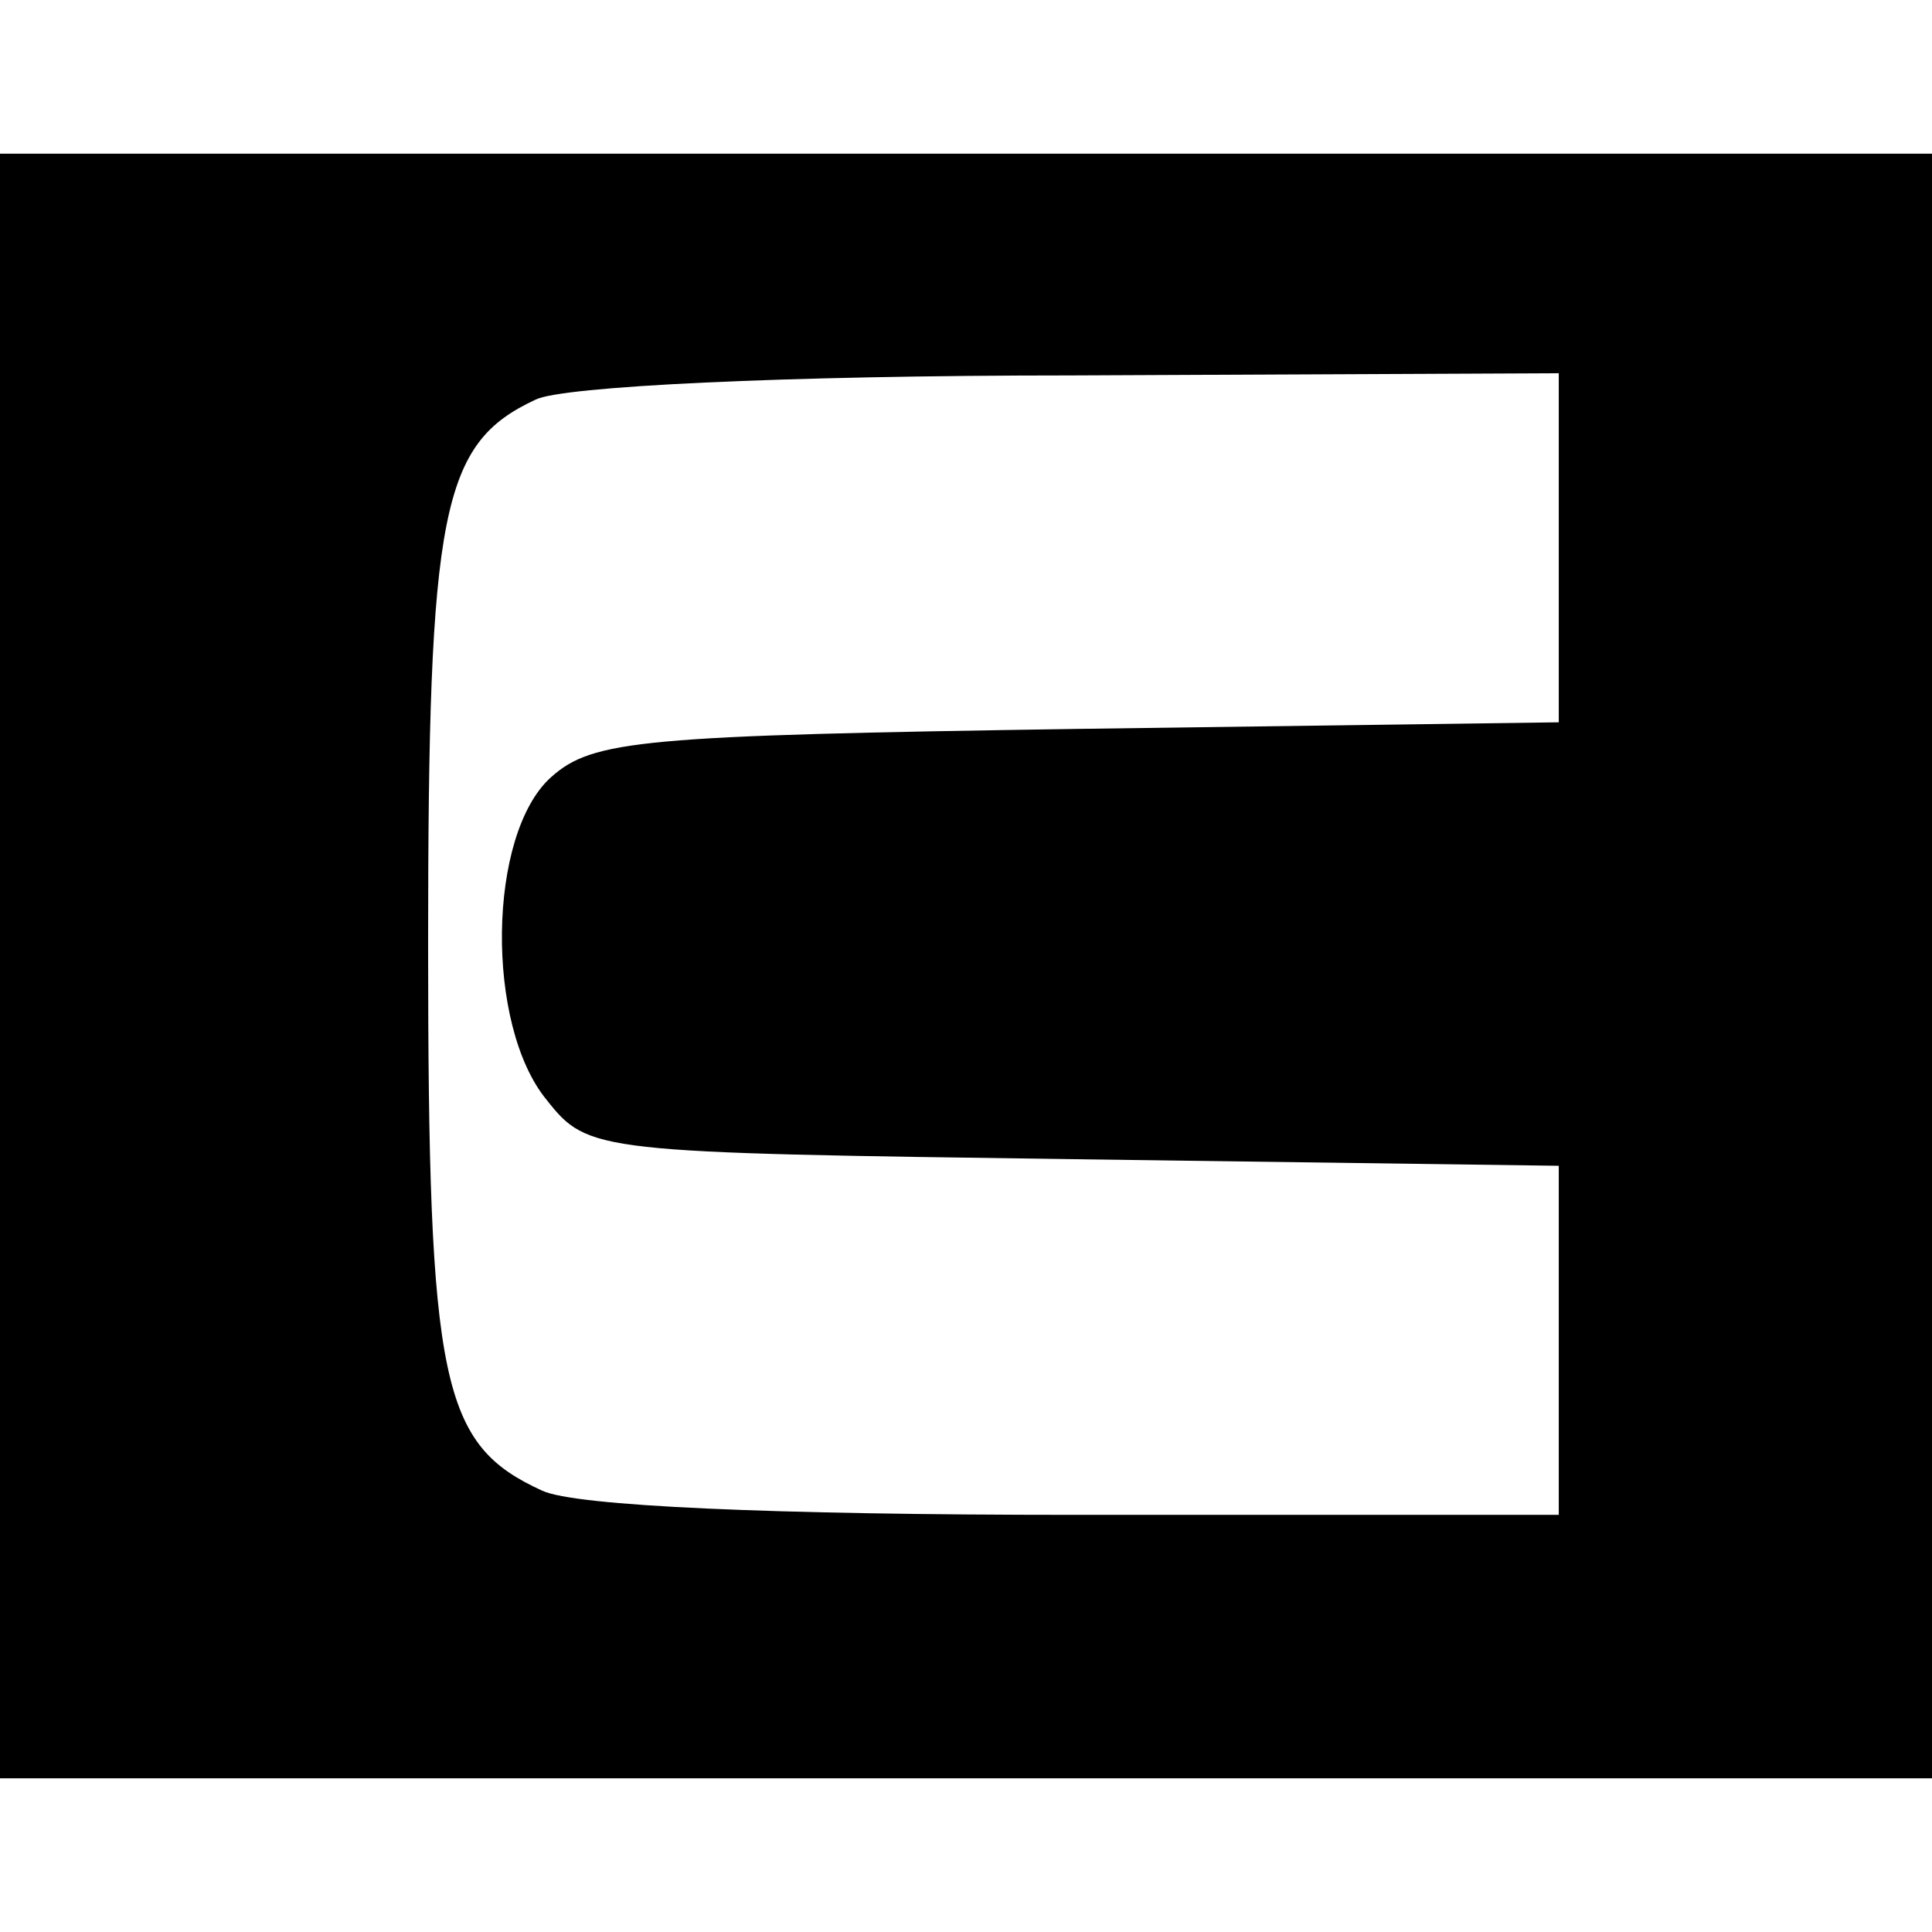
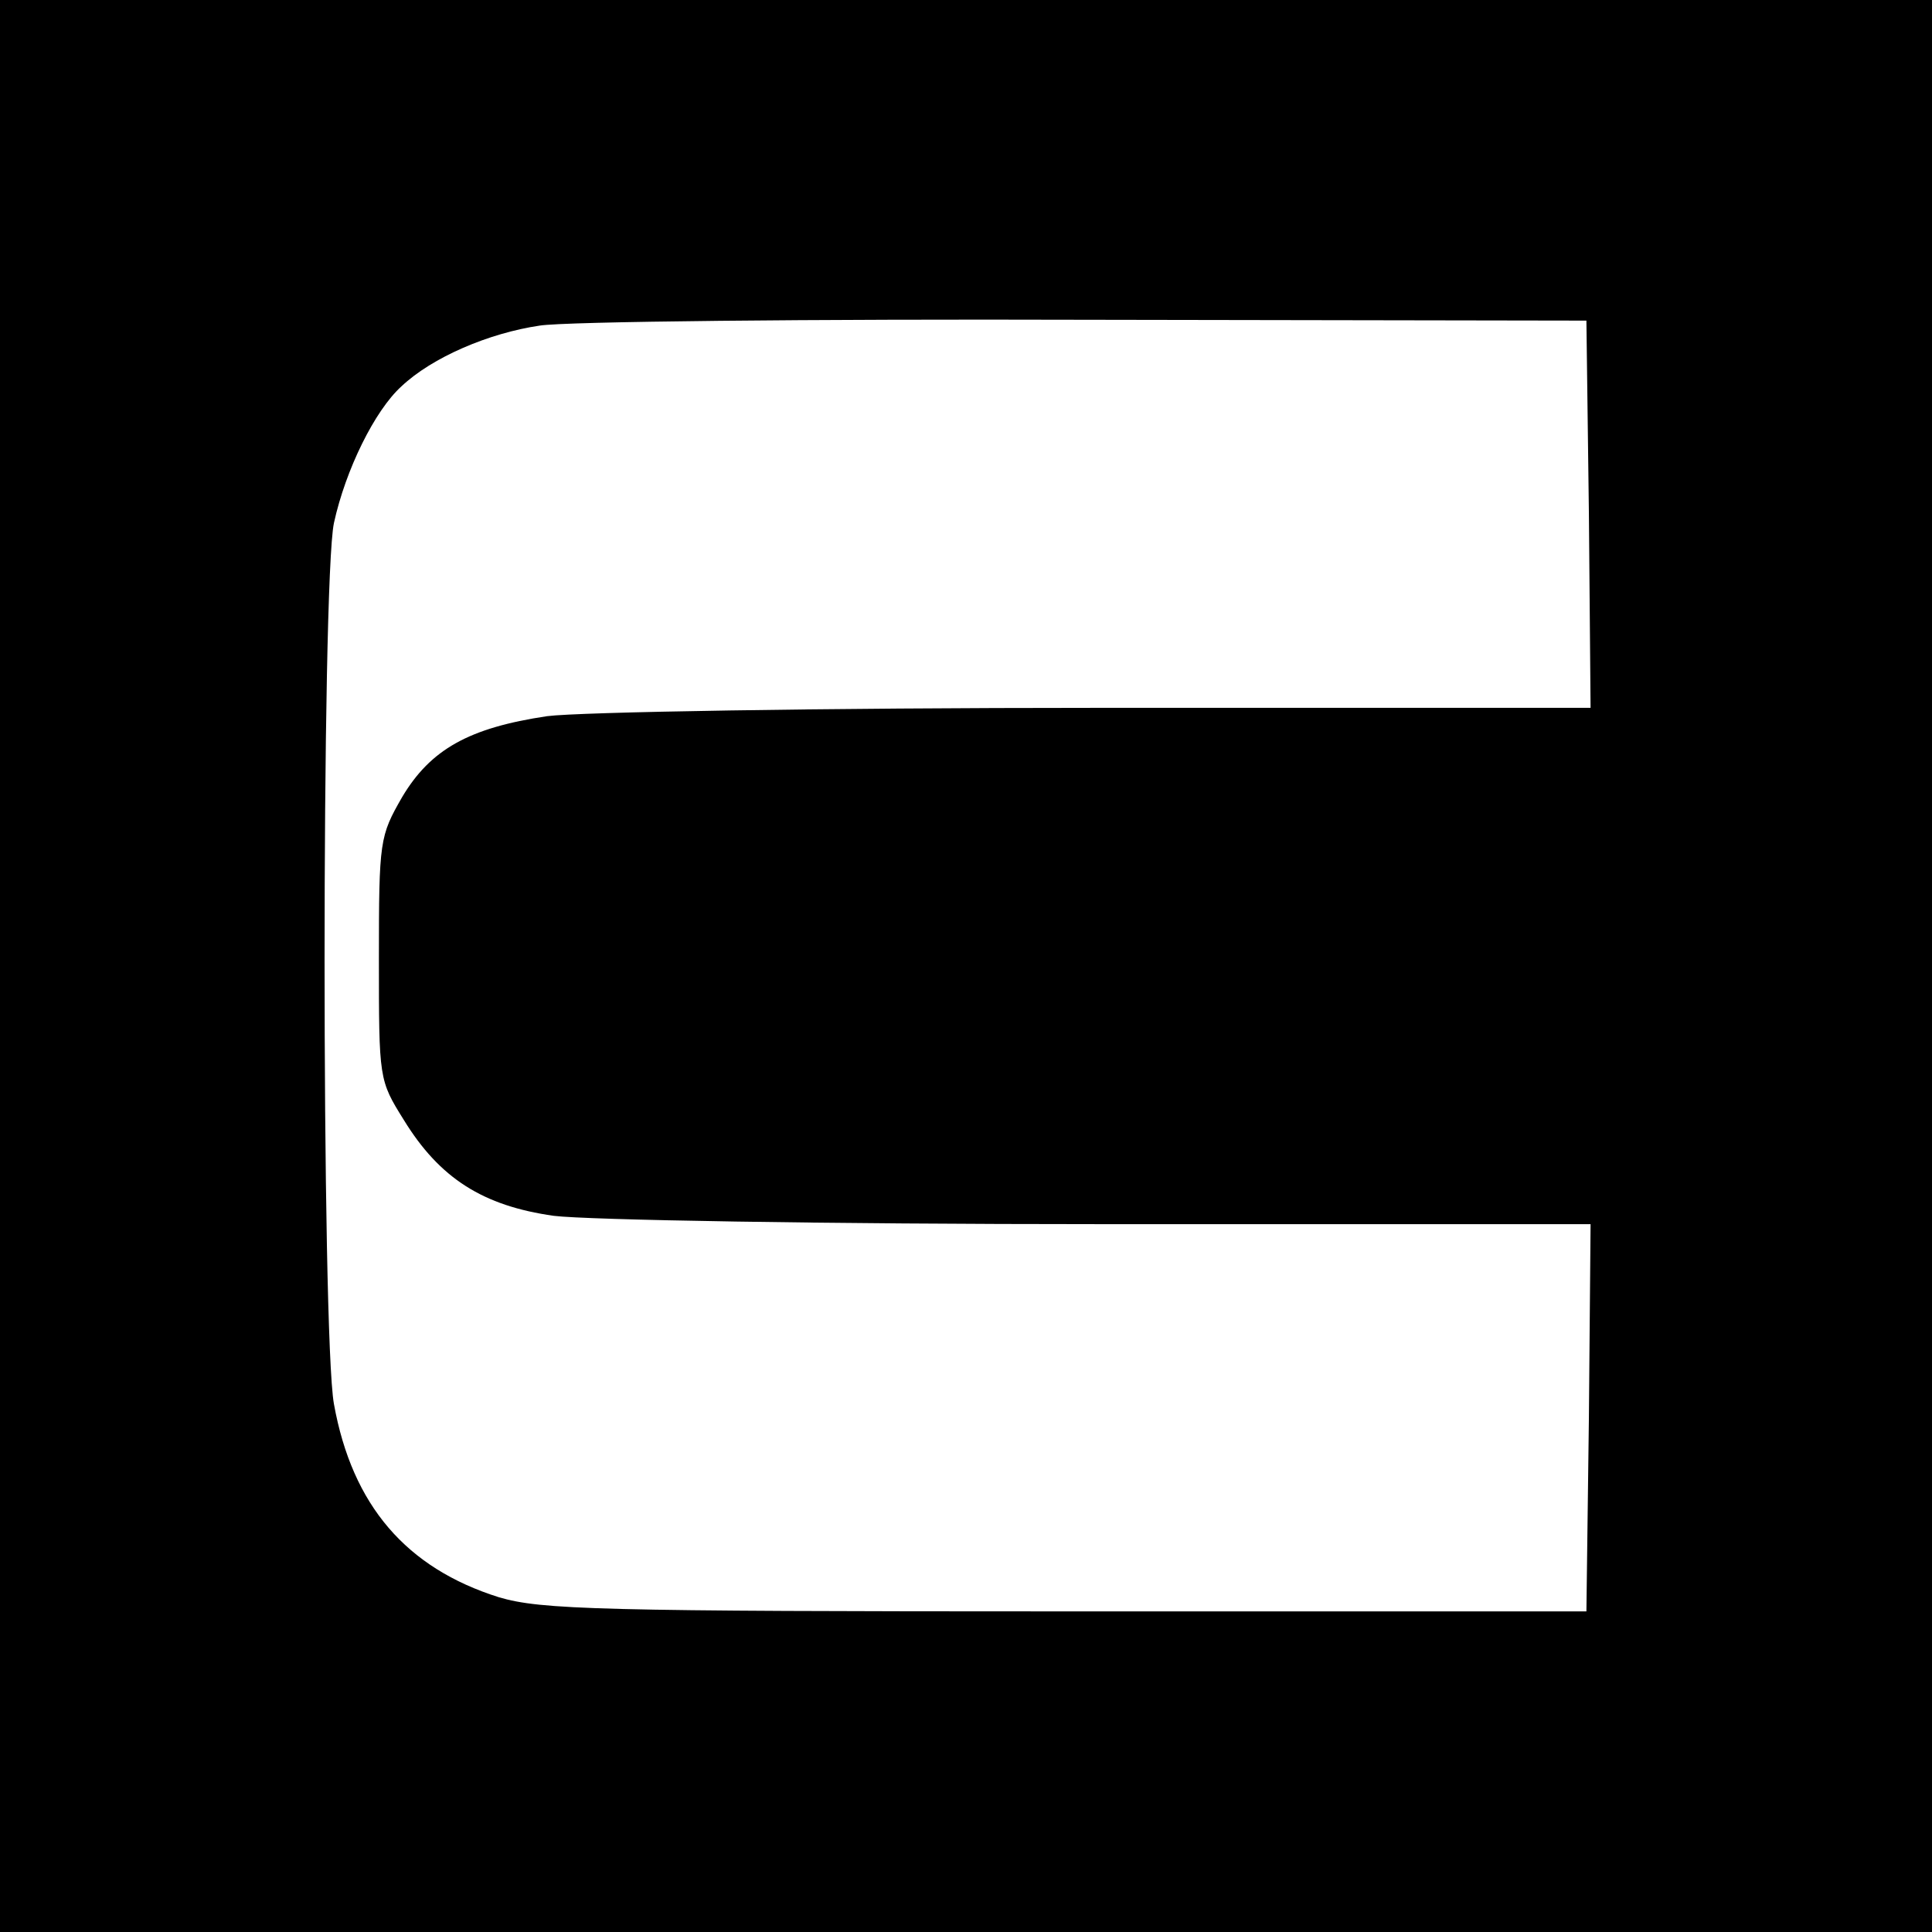
- <svg xmlns="http://www.w3.org/2000/svg" version="1.0" width="88pt" height="88pt" viewBox="0 0 88 88" preserveAspectRatio="xMidYMid meet">
-   <g transform="translate(0,88) scale(0.1,-0.1)" fill="#000000" stroke="none">
-     <path d="M0 440 l0 -370 440 0 440 0 0 370 0 370 -440 0 -440 0 0 -370z m710 191 l0 -80 -219 -3 c-199 -3 -221 -5 -240 -22 -29 -26 -30 -113 -2 -147 19 -24 22 -24 240 -27 l221 -3 0 -80 0 -79 -220 0 c-139 0 -228 4 -243 11 -46 21 -52 48 -52 249 0 198 6 228 49 248 12 6 112 11 244 11 l222 1 0 -79z" />
+ <svg xmlns="http://www.w3.org/2000/svg" version="1.0" width="232pt" height="232pt" viewBox="0 0 232 232" preserveAspectRatio="xMidYMid meet">
+   <g transform="translate(0,232) scale(0.1,-0.1)" fill="#000000" stroke="none">
+     <path d="M0 1160 l0 -1160 1160 0 1160 0 0 1160 0 1160 -1160 0 -1160 0 0 -1160z m1908 543 l2 -233 -592 0 c-334 0 -623 -5 -661 -10 -94 -14 -140 -40 -174 -97 -27 -47 -28 -52 -28 -194 0 -145 0 -146 30 -194 43 -70 95 -103 180 -115 40 -5 323 -10 658 -10 l587 0 -2 -232 -3 -233 -625 0 c-563 0 -630 2 -681 17 -111 35 -176 110 -198 232 -15 83 -15 987 0 1058 14 64 49 135 81 164 37 35 105 64 166 73 31 5 327 8 657 7 l600 -1 3 -232z" />
  </g>
</svg>
